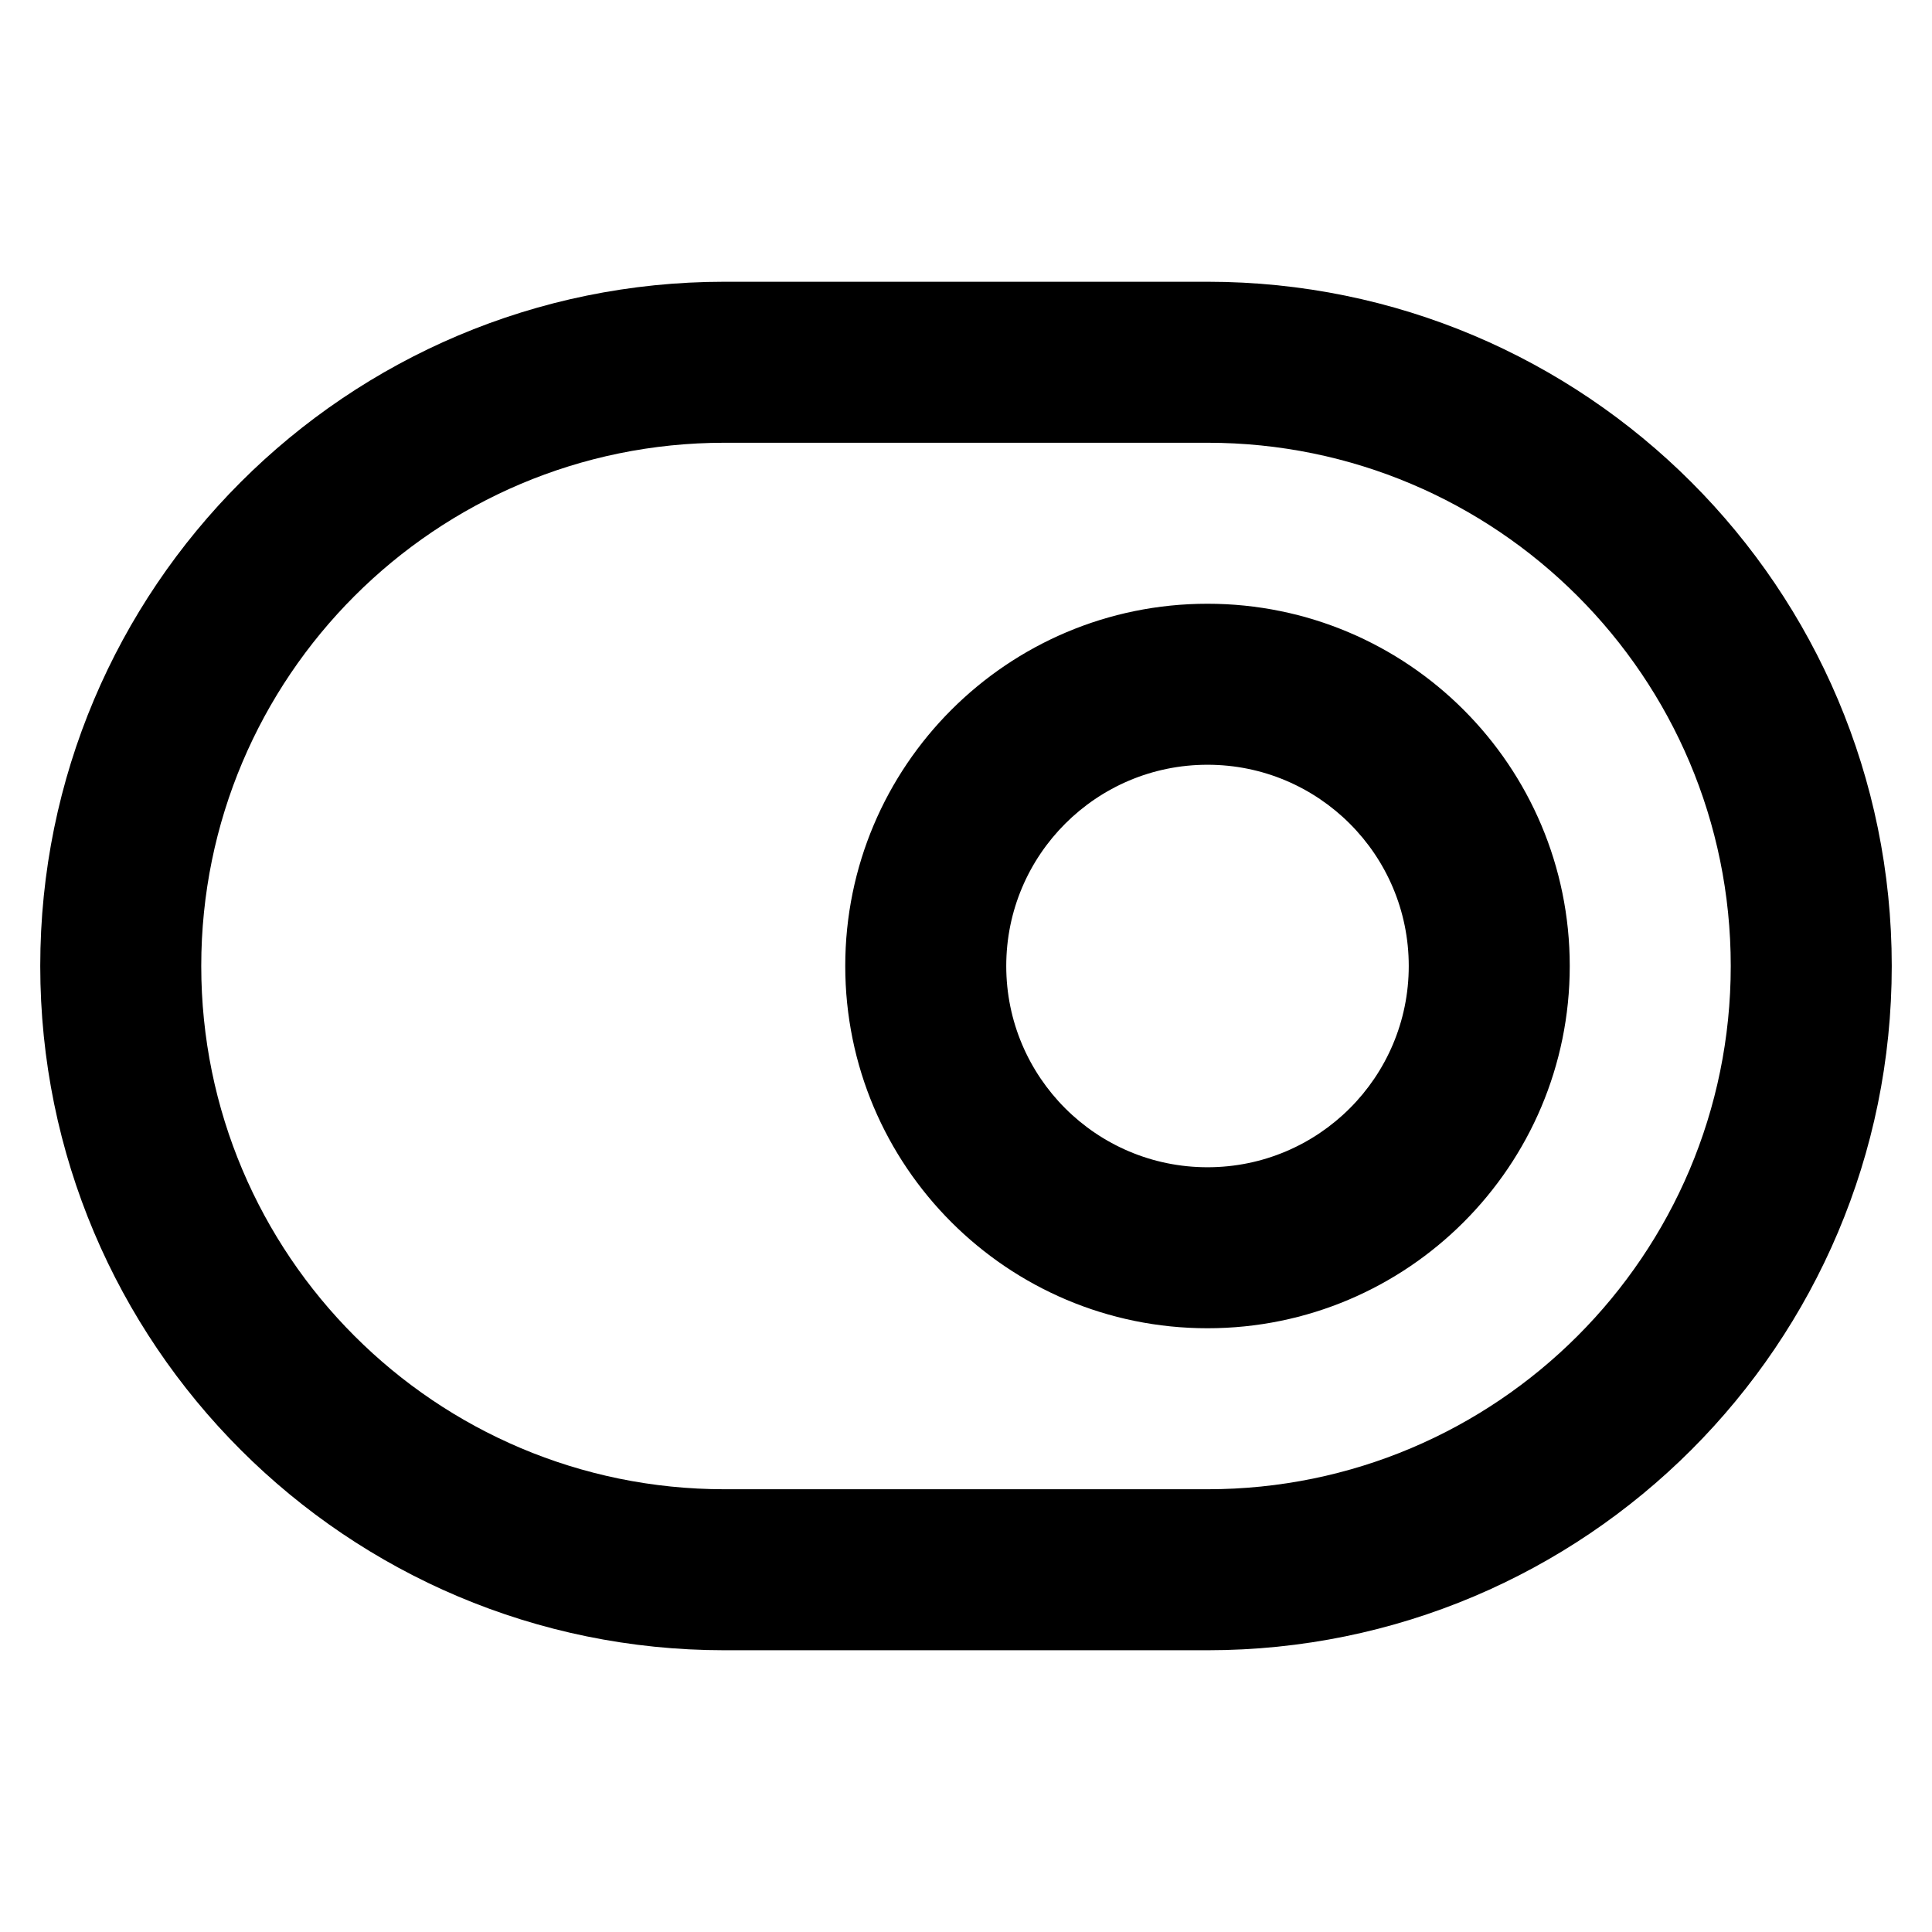
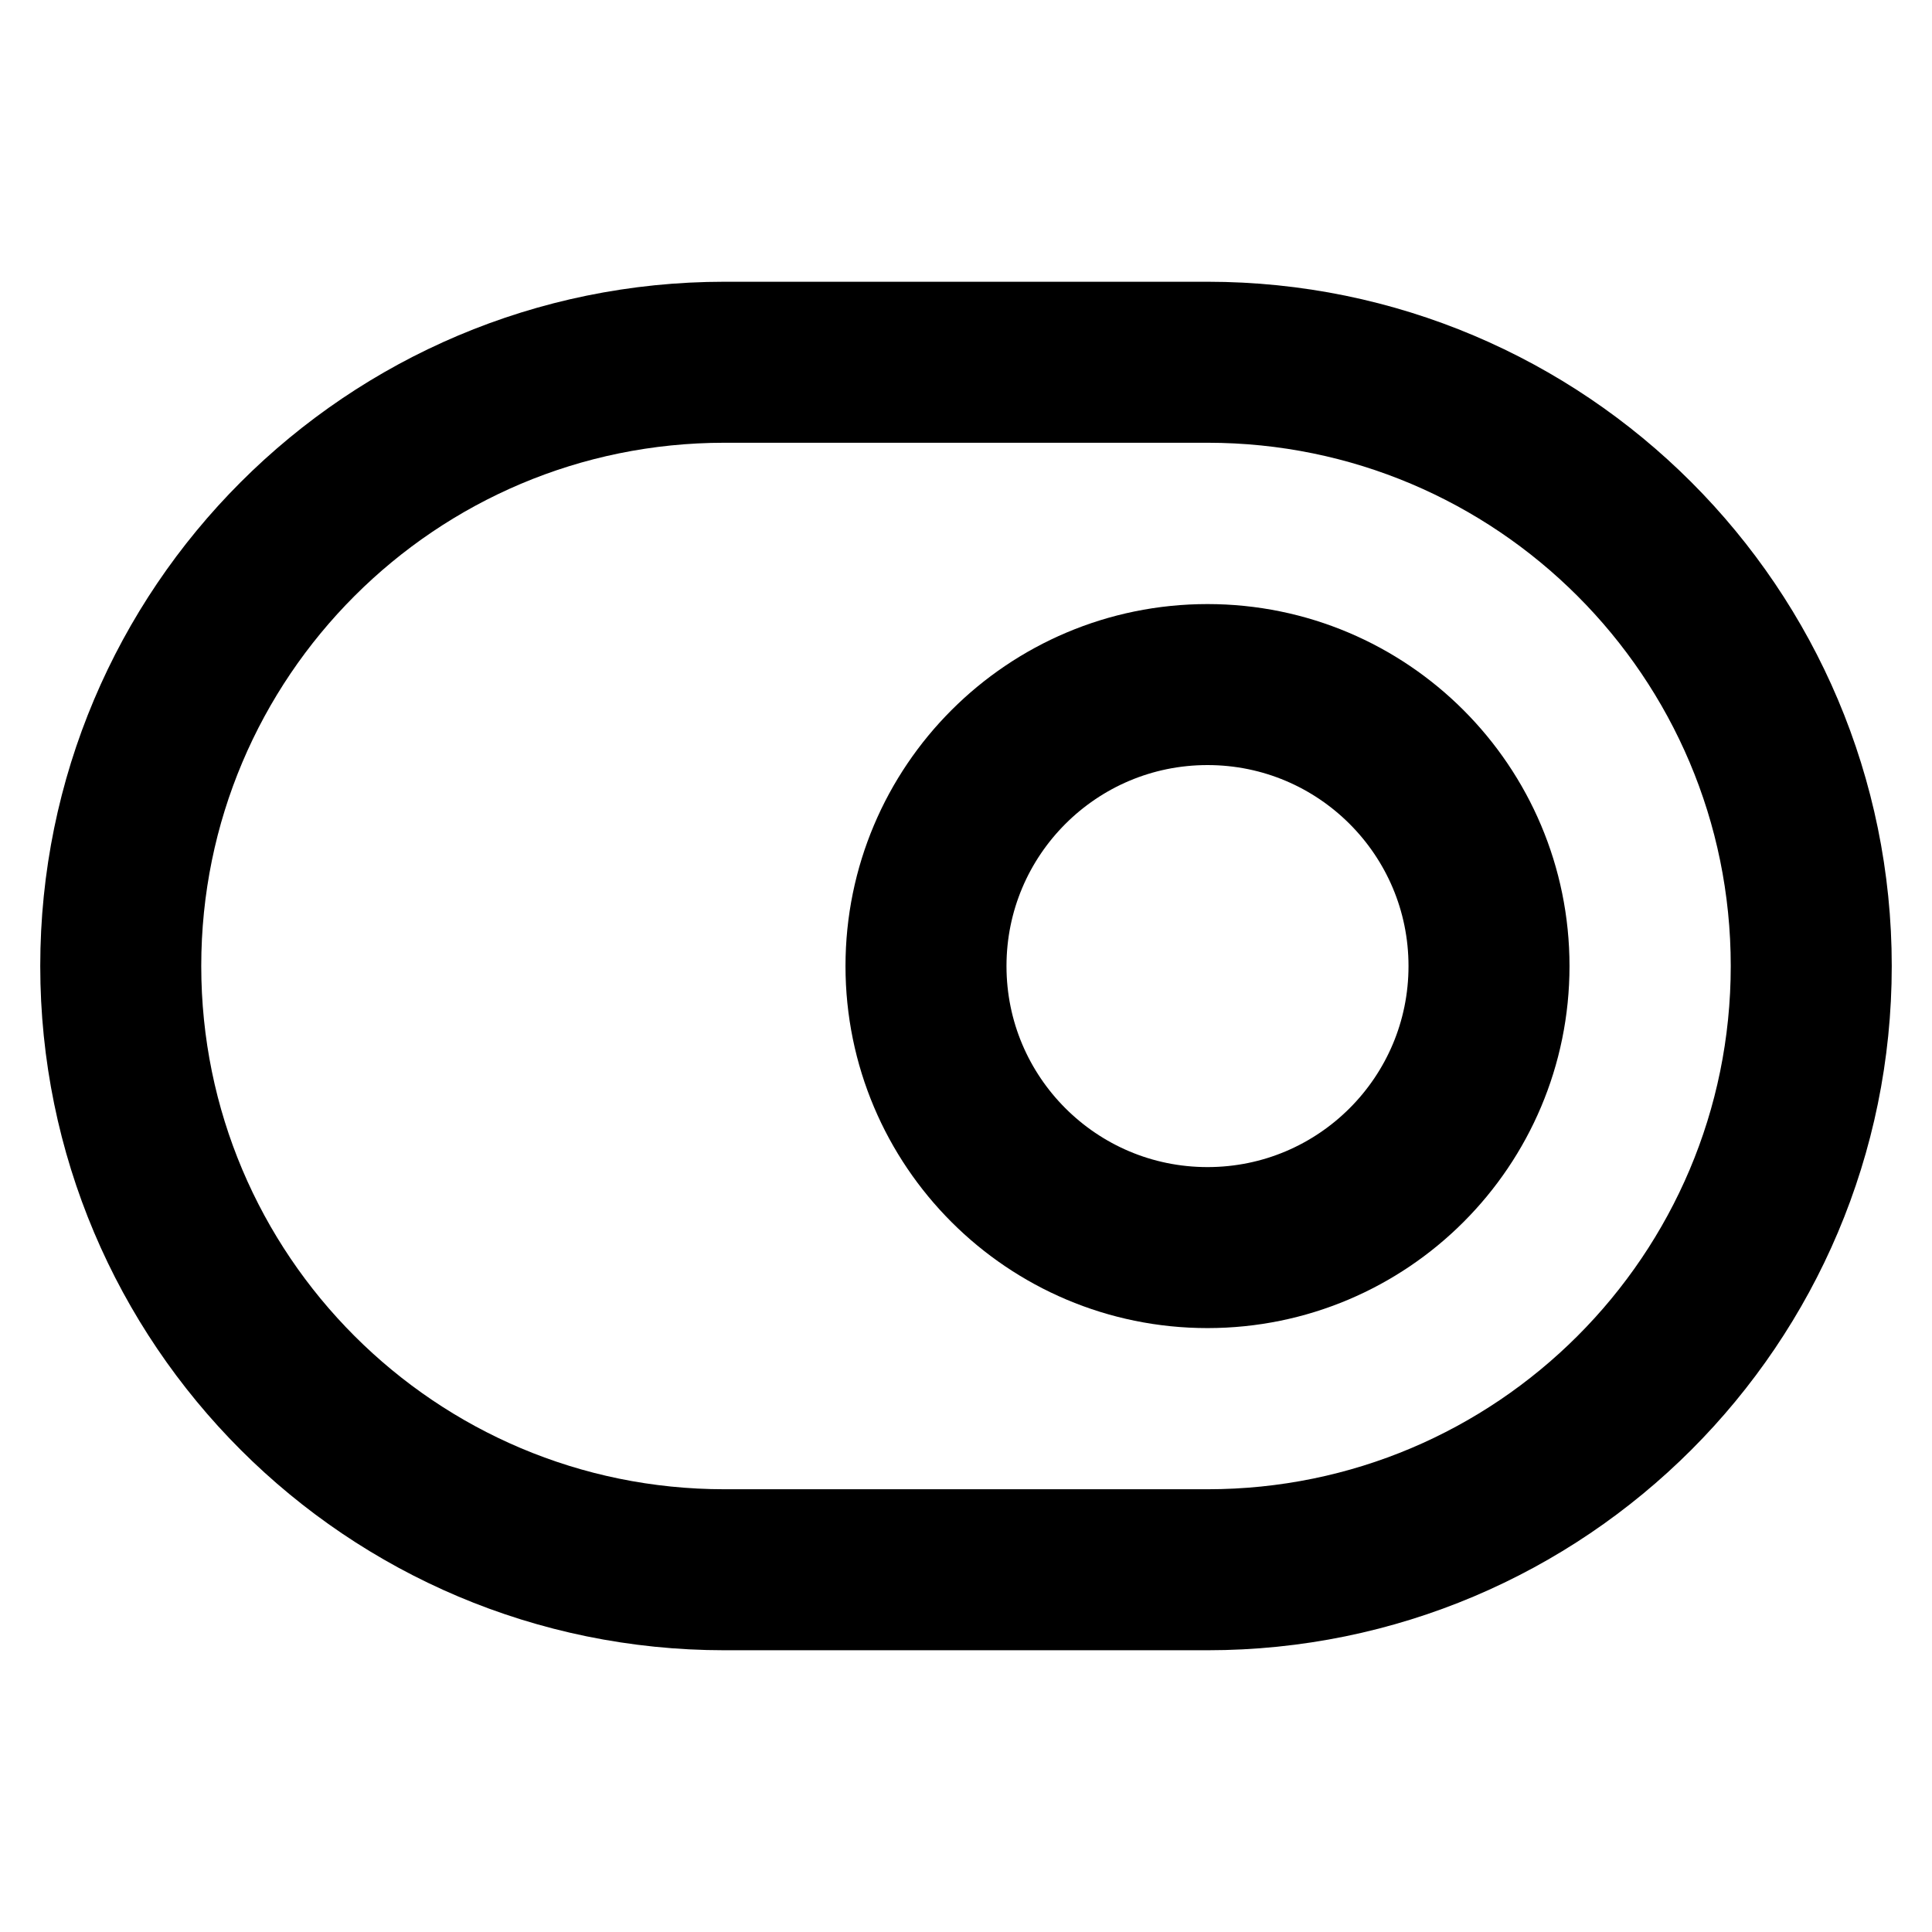
- <svg xmlns="http://www.w3.org/2000/svg" width="24" height="24" fill="none" viewBox="0 0 24 24">
-   <path fill="currentColor" d="M15 3.5a8.5 8.5 0 0 1 0 17H9a8.5 8.5 0 0 1 0-17zm-6 2a6.5 6.5 0 0 0 0 13h6a6.5 6.5 0 1 0 0-13zm6 2a4.5 4.5 0 1 1 0 9 4.5 4.5 0 0 1 0-9m0 2a2.5 2.5 0 1 0 0 5 2.5 2.5 0 0 0 0-5" />
+ <svg xmlns="http://www.w3.org/2000/svg" viewBox="0 0 24 24" fill="none" stroke="currentColor" stroke-width="2" stroke-linecap="round" stroke-linejoin="round" width="24" height="24">
+   <rect x="1.5" y="4.5" width="21" height="15" rx="7.5" />
+   <circle cx="15" cy="12.001" r="3.497" />
</svg>
